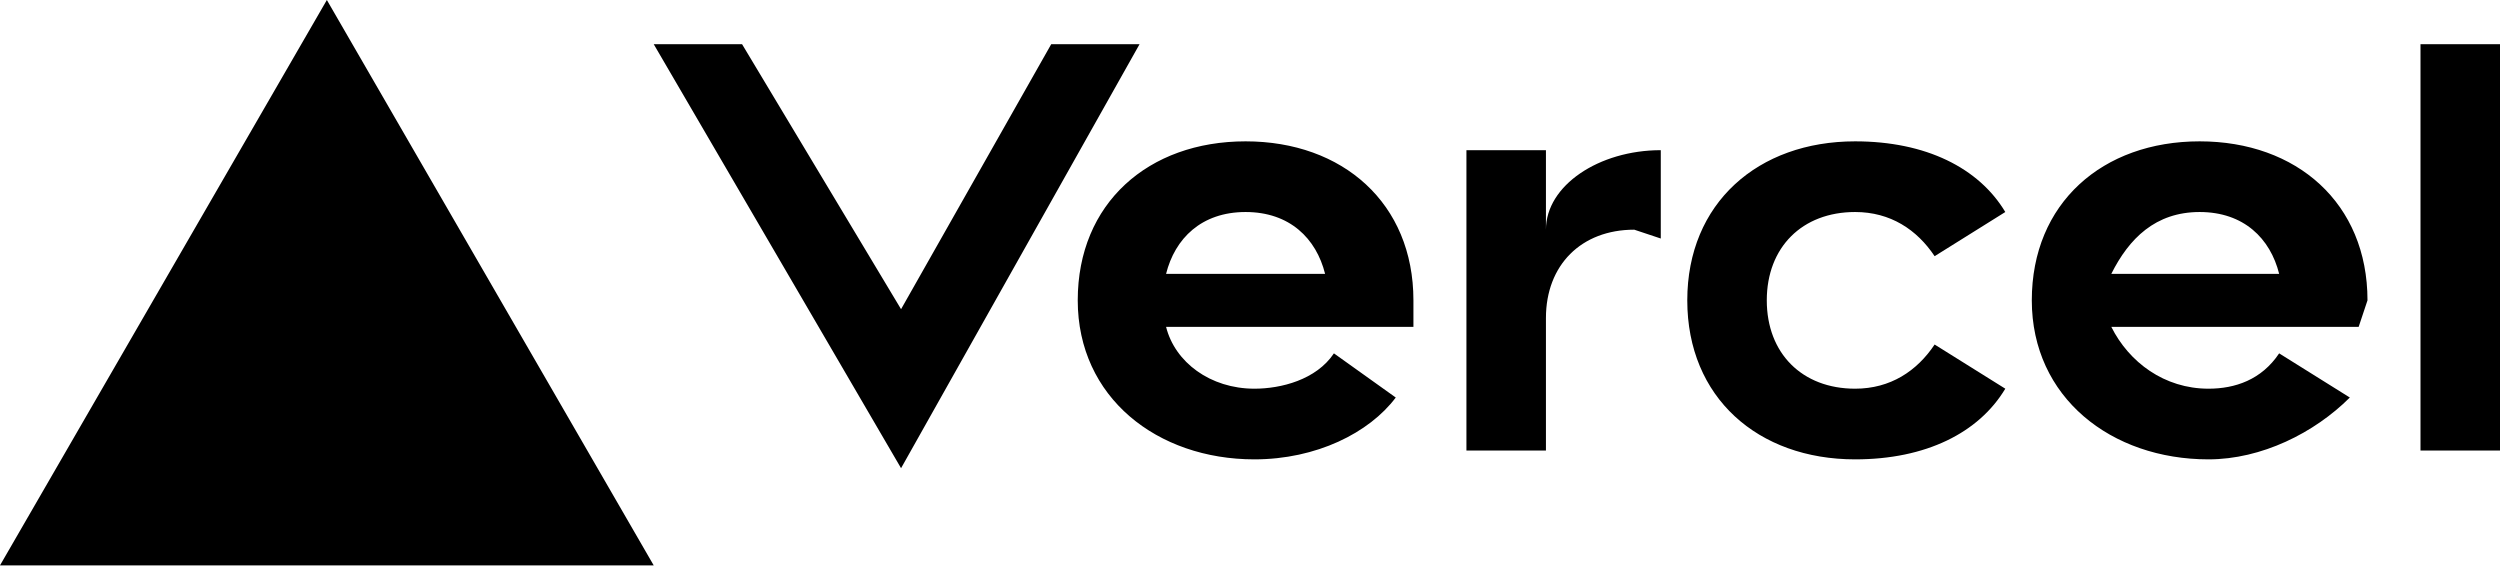
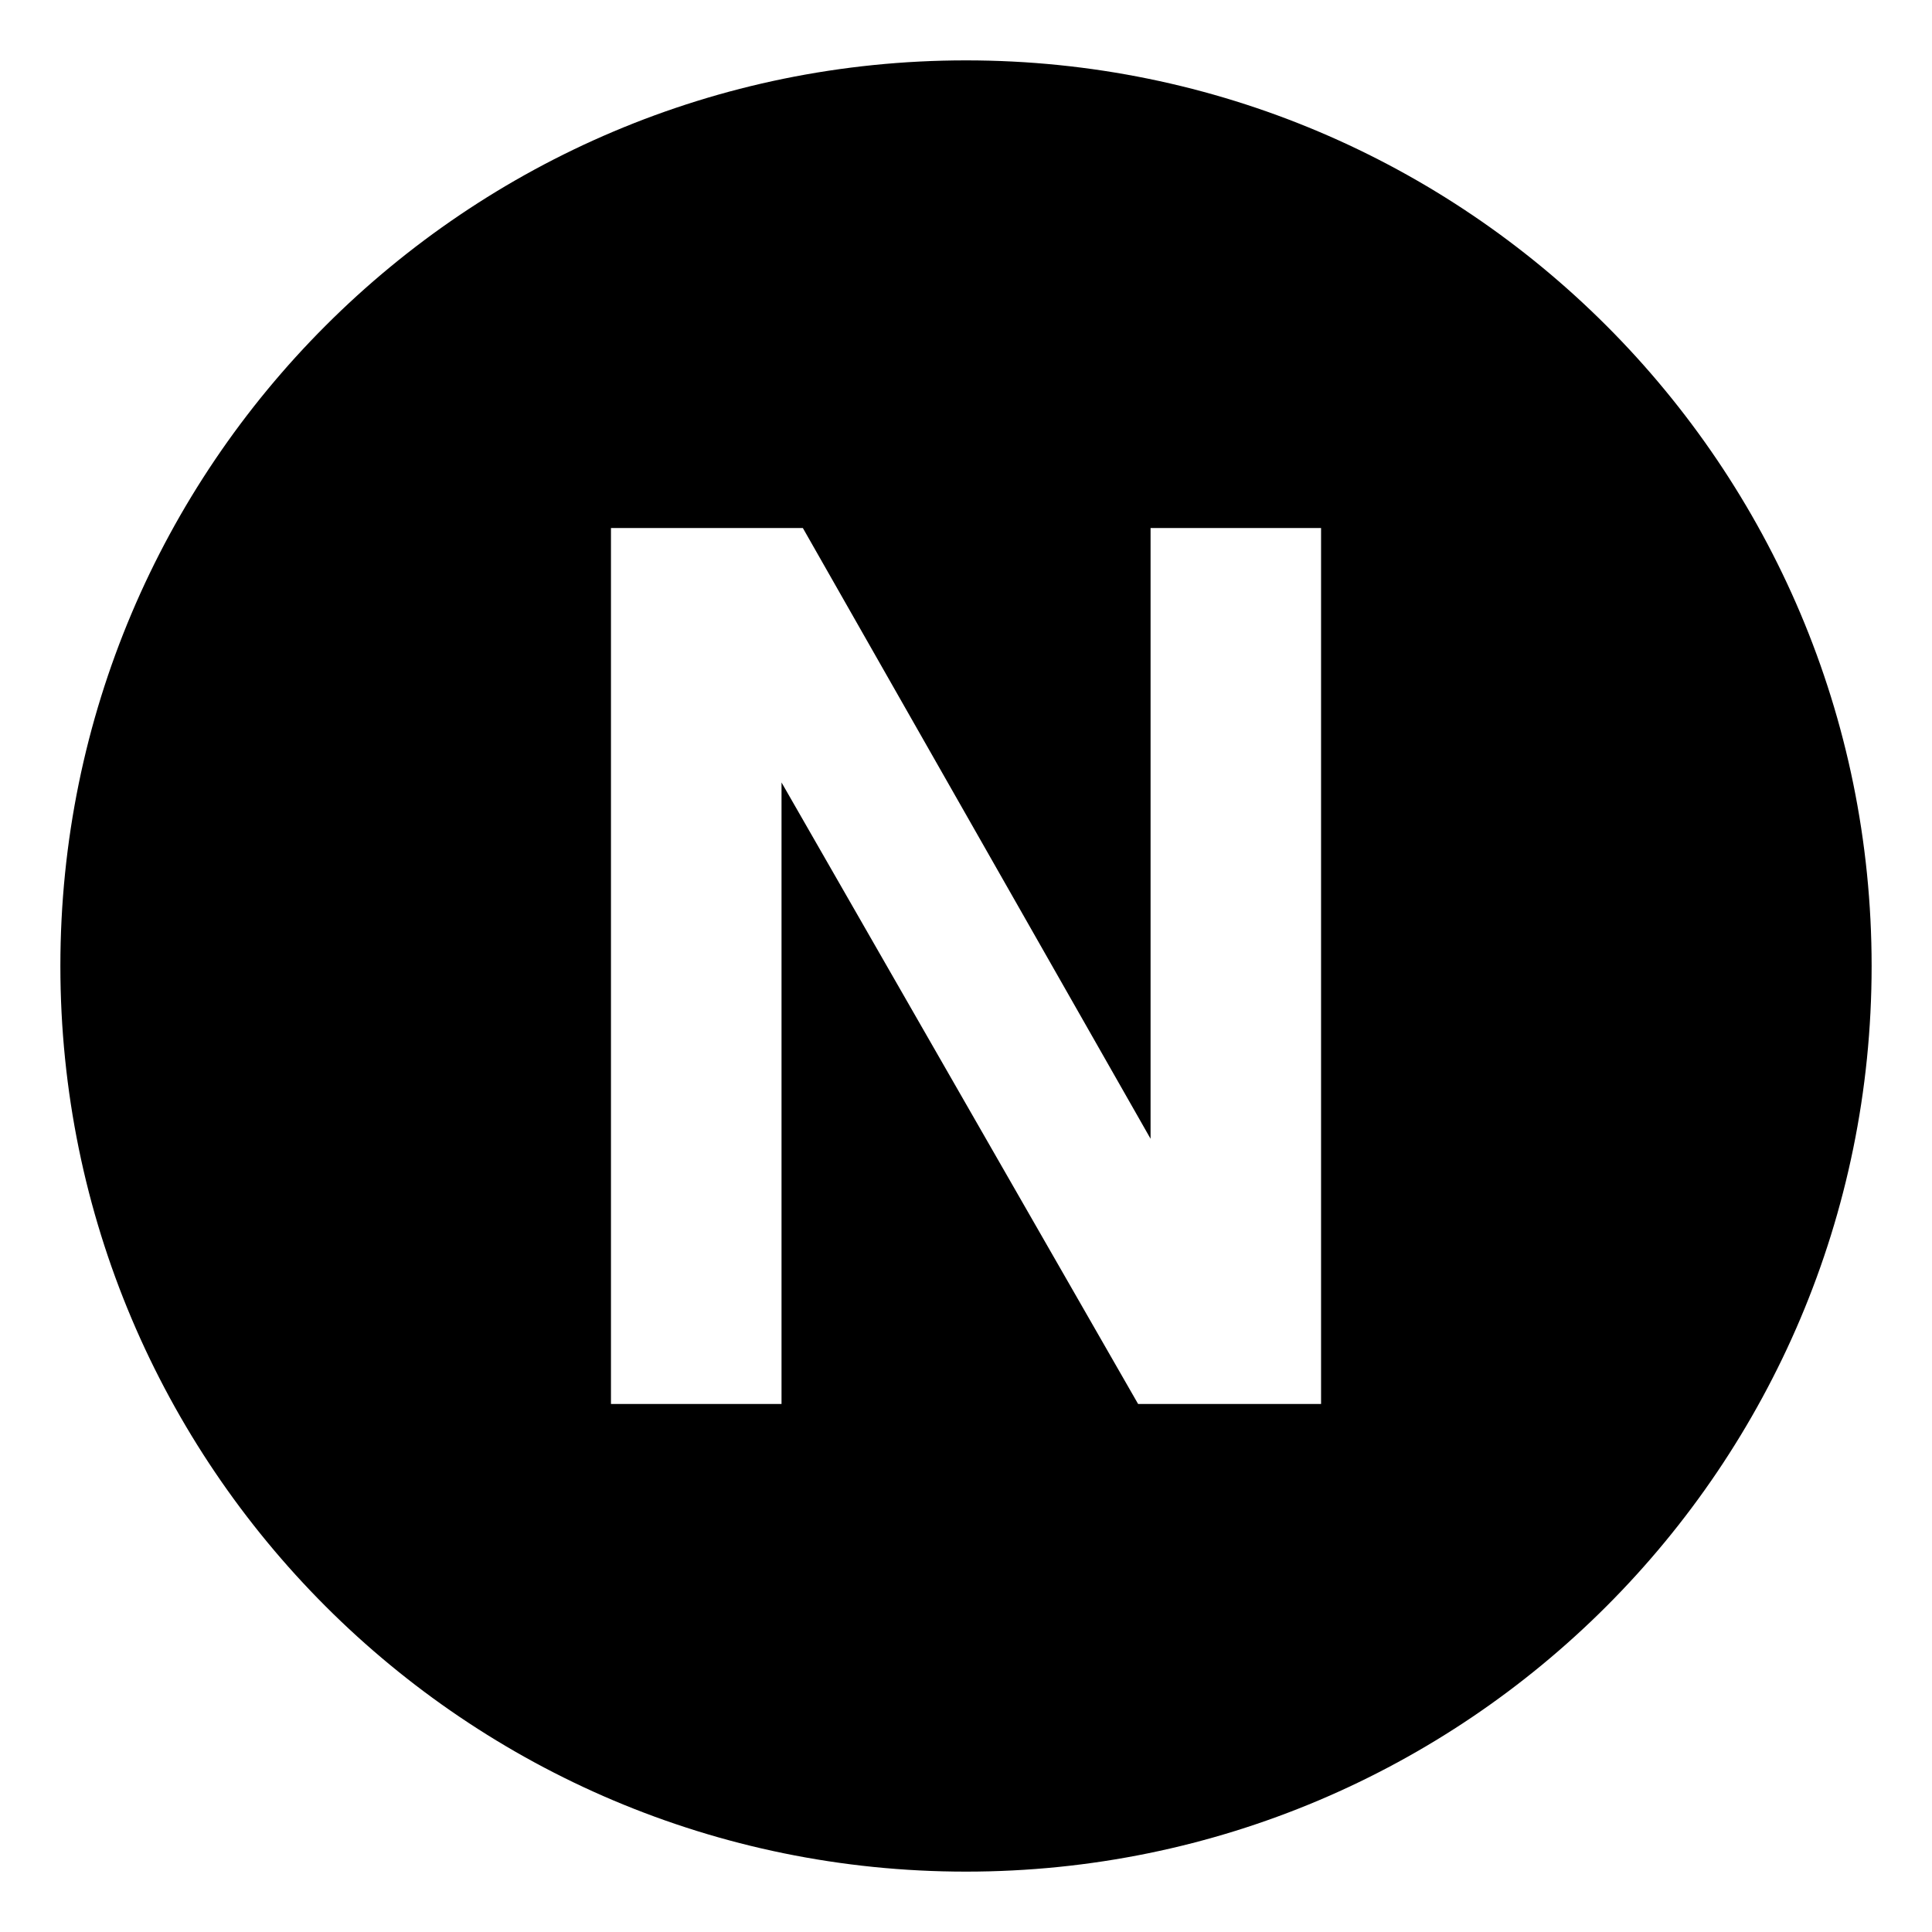
- <svg xmlns="http://www.w3.org/2000/svg" fill="none" viewBox="0 0 283 64">
-   <path fill="black" d="M141 16c-11 0-19 7-19 18s9 18 20 18c7 0 13-3 16-7l-7-5c-2 3-6 4-9 4-5 0-9-3-10-7h28v-3c0-11-8-18-19-18zm-9 15c1-4 4-7 9-7s8 3 9 7h-18zm117-15c-11 0-19 7-19 18s9 18 20 18c6 0 12-3 16-7l-8-5c-2 3-5 4-8 4-5 0-9-3-11-7h28l1-3c0-11-8-18-19-18zm-10 15c2-4 5-7 10-7s8 3 9 7h-19zm-39 3c0 6 4 10 10 10 4 0 7-2 9-5l8 5c-3 5-9 8-17 8-11 0-19-7-19-18s8-18 19-18c8 0 14 3 17 8l-8 5c-2-3-5-5-9-5-6 0-10 4-10 10zm83-29v46h-9V5h9zM37 0l37 64H0L37 0zm92 5-27 48L74 5h10l18 30 17-30h10zm59 12v10l-3-1c-6 0-10 4-10 10v15h-9V17h9v9c0-5 6-9 13-9z" />
+ <svg xmlns="http://www.w3.org/2000/svg" width="800px" height="800px" viewBox="0 0 64 64" aria-hidden="true" role="img" class="iconify iconify--emojione-monotone" preserveAspectRatio="xMidYMid meet">
+   <path d="M32 2C15.432 2 2 15.432 2 32s13.432 30 30 30s30-13.432 30-30S48.568 2 32 2zm11.762 44.508h-6.061L25.889 25.92v20.588h-5.65V17.492h6.357l11.518 20.231V17.492h5.648v29.016z" fill="#000000" />
</svg>
